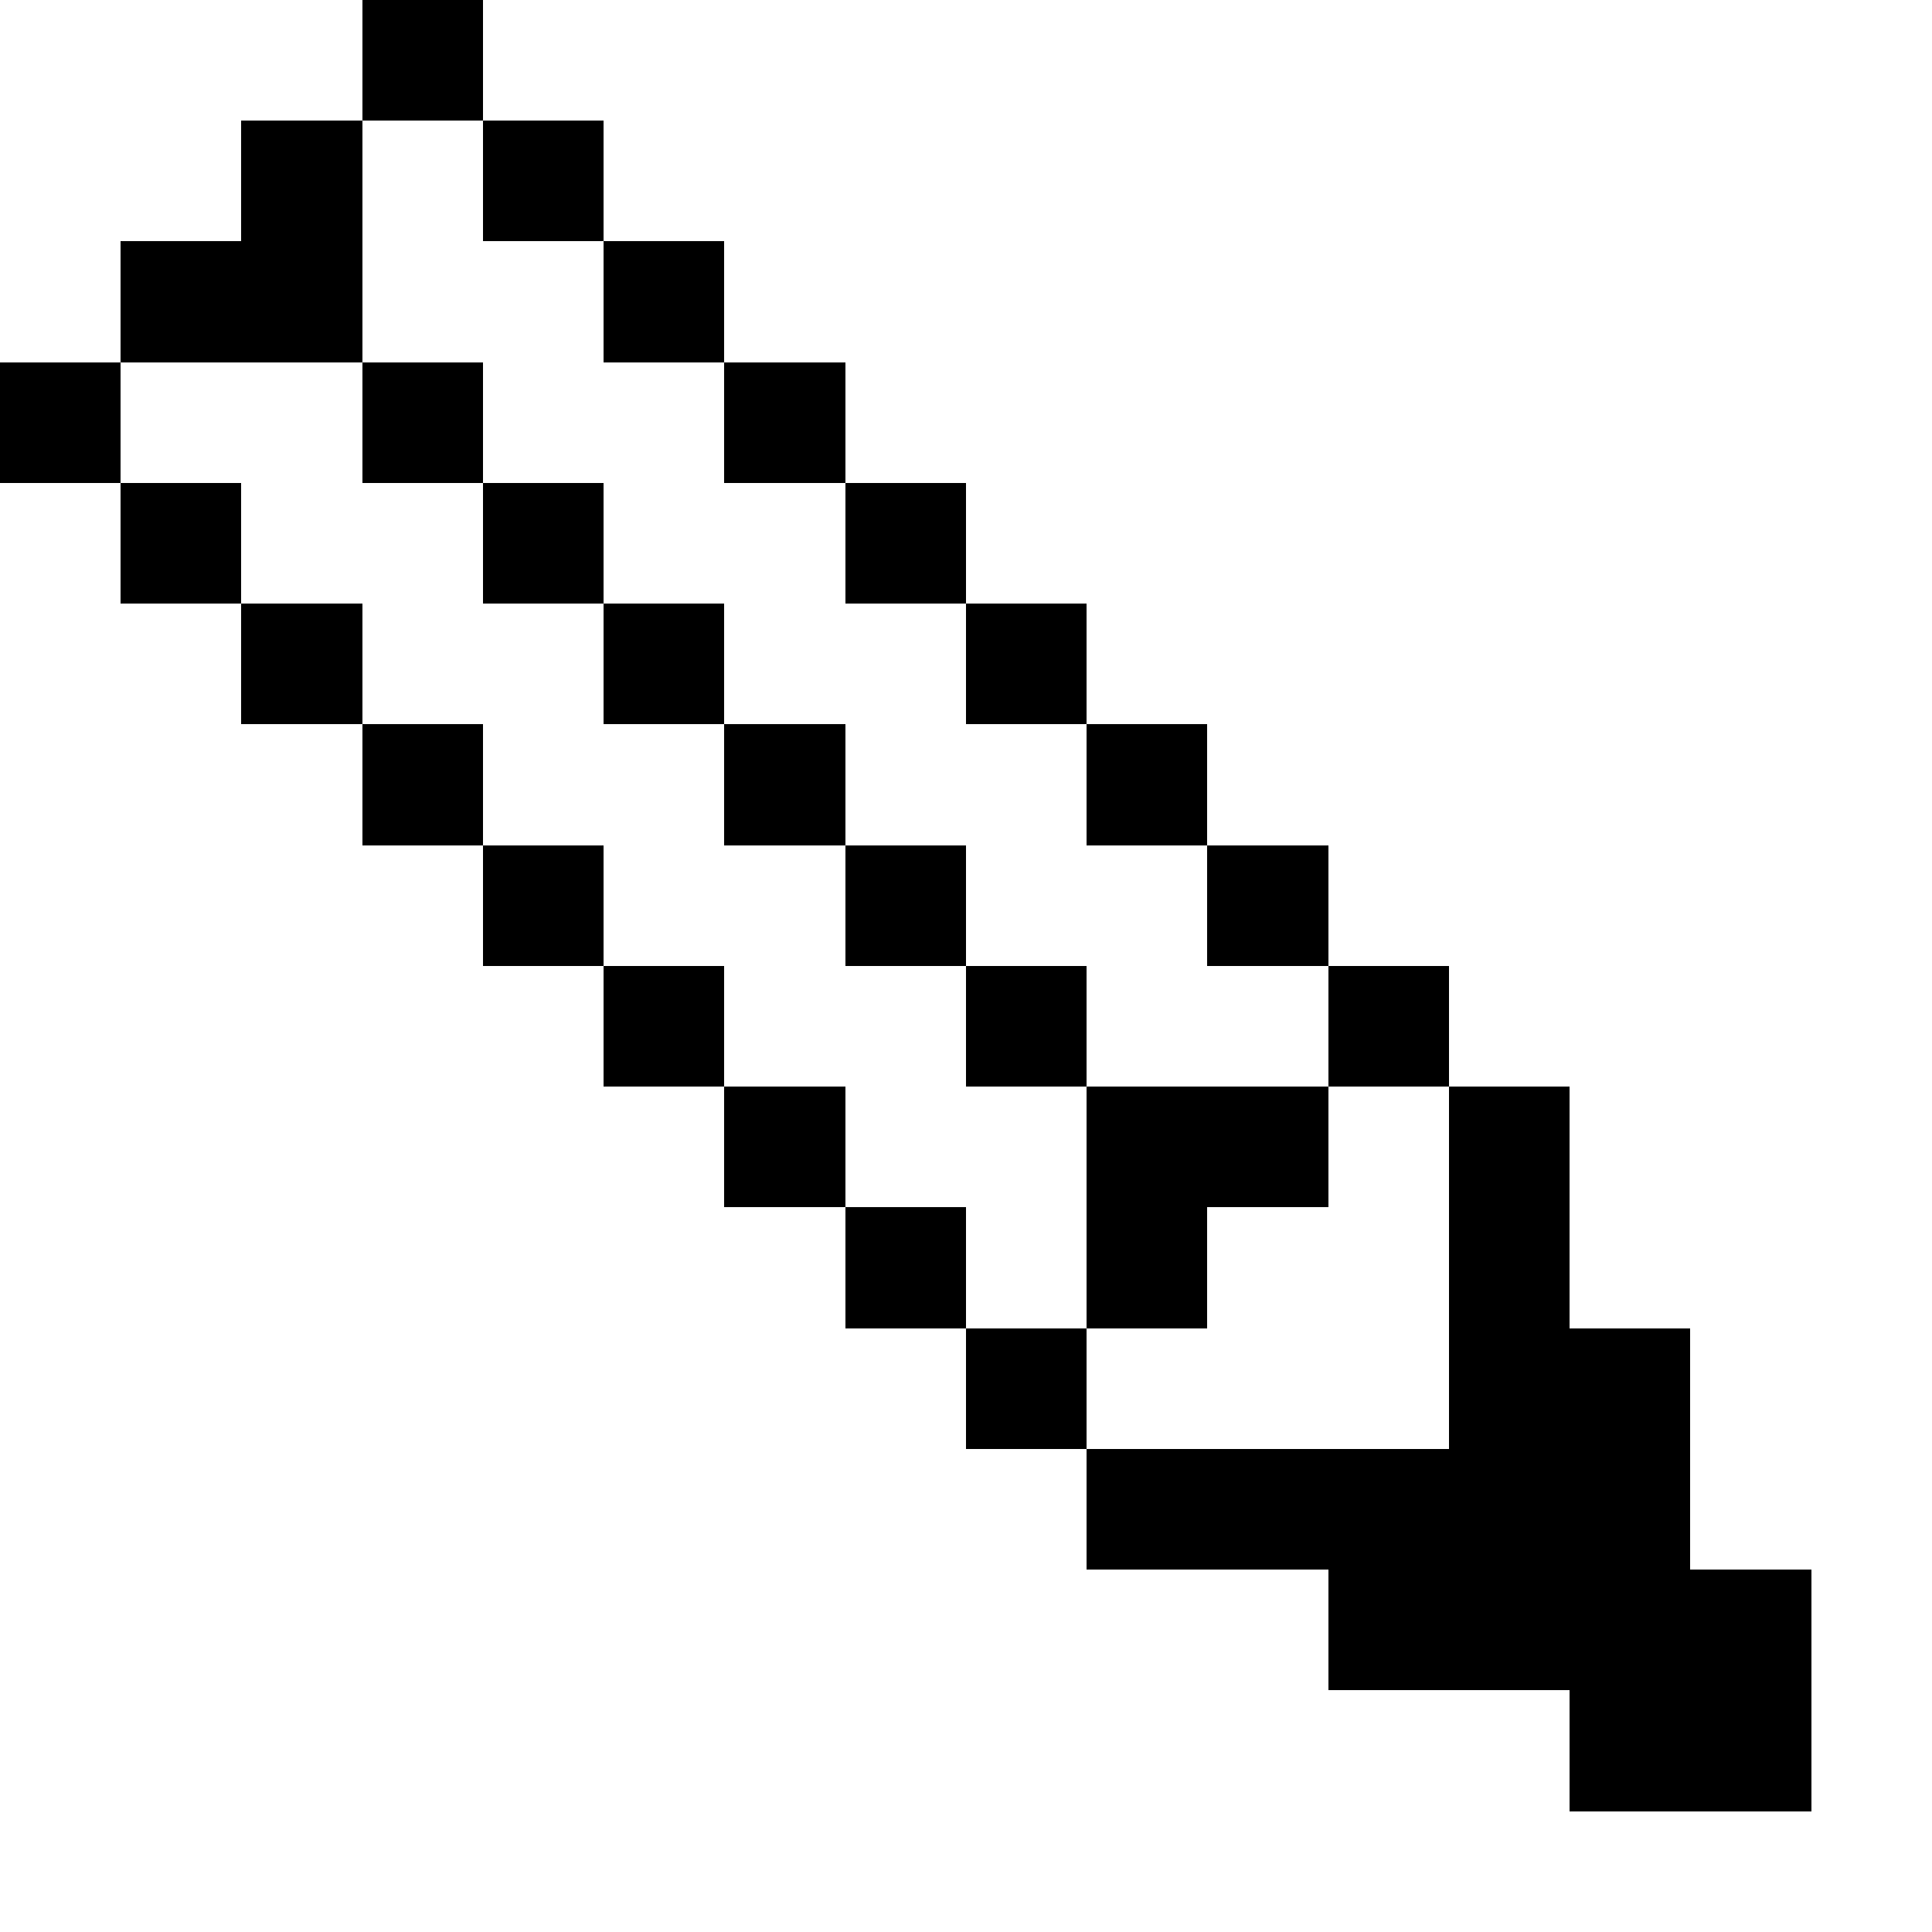
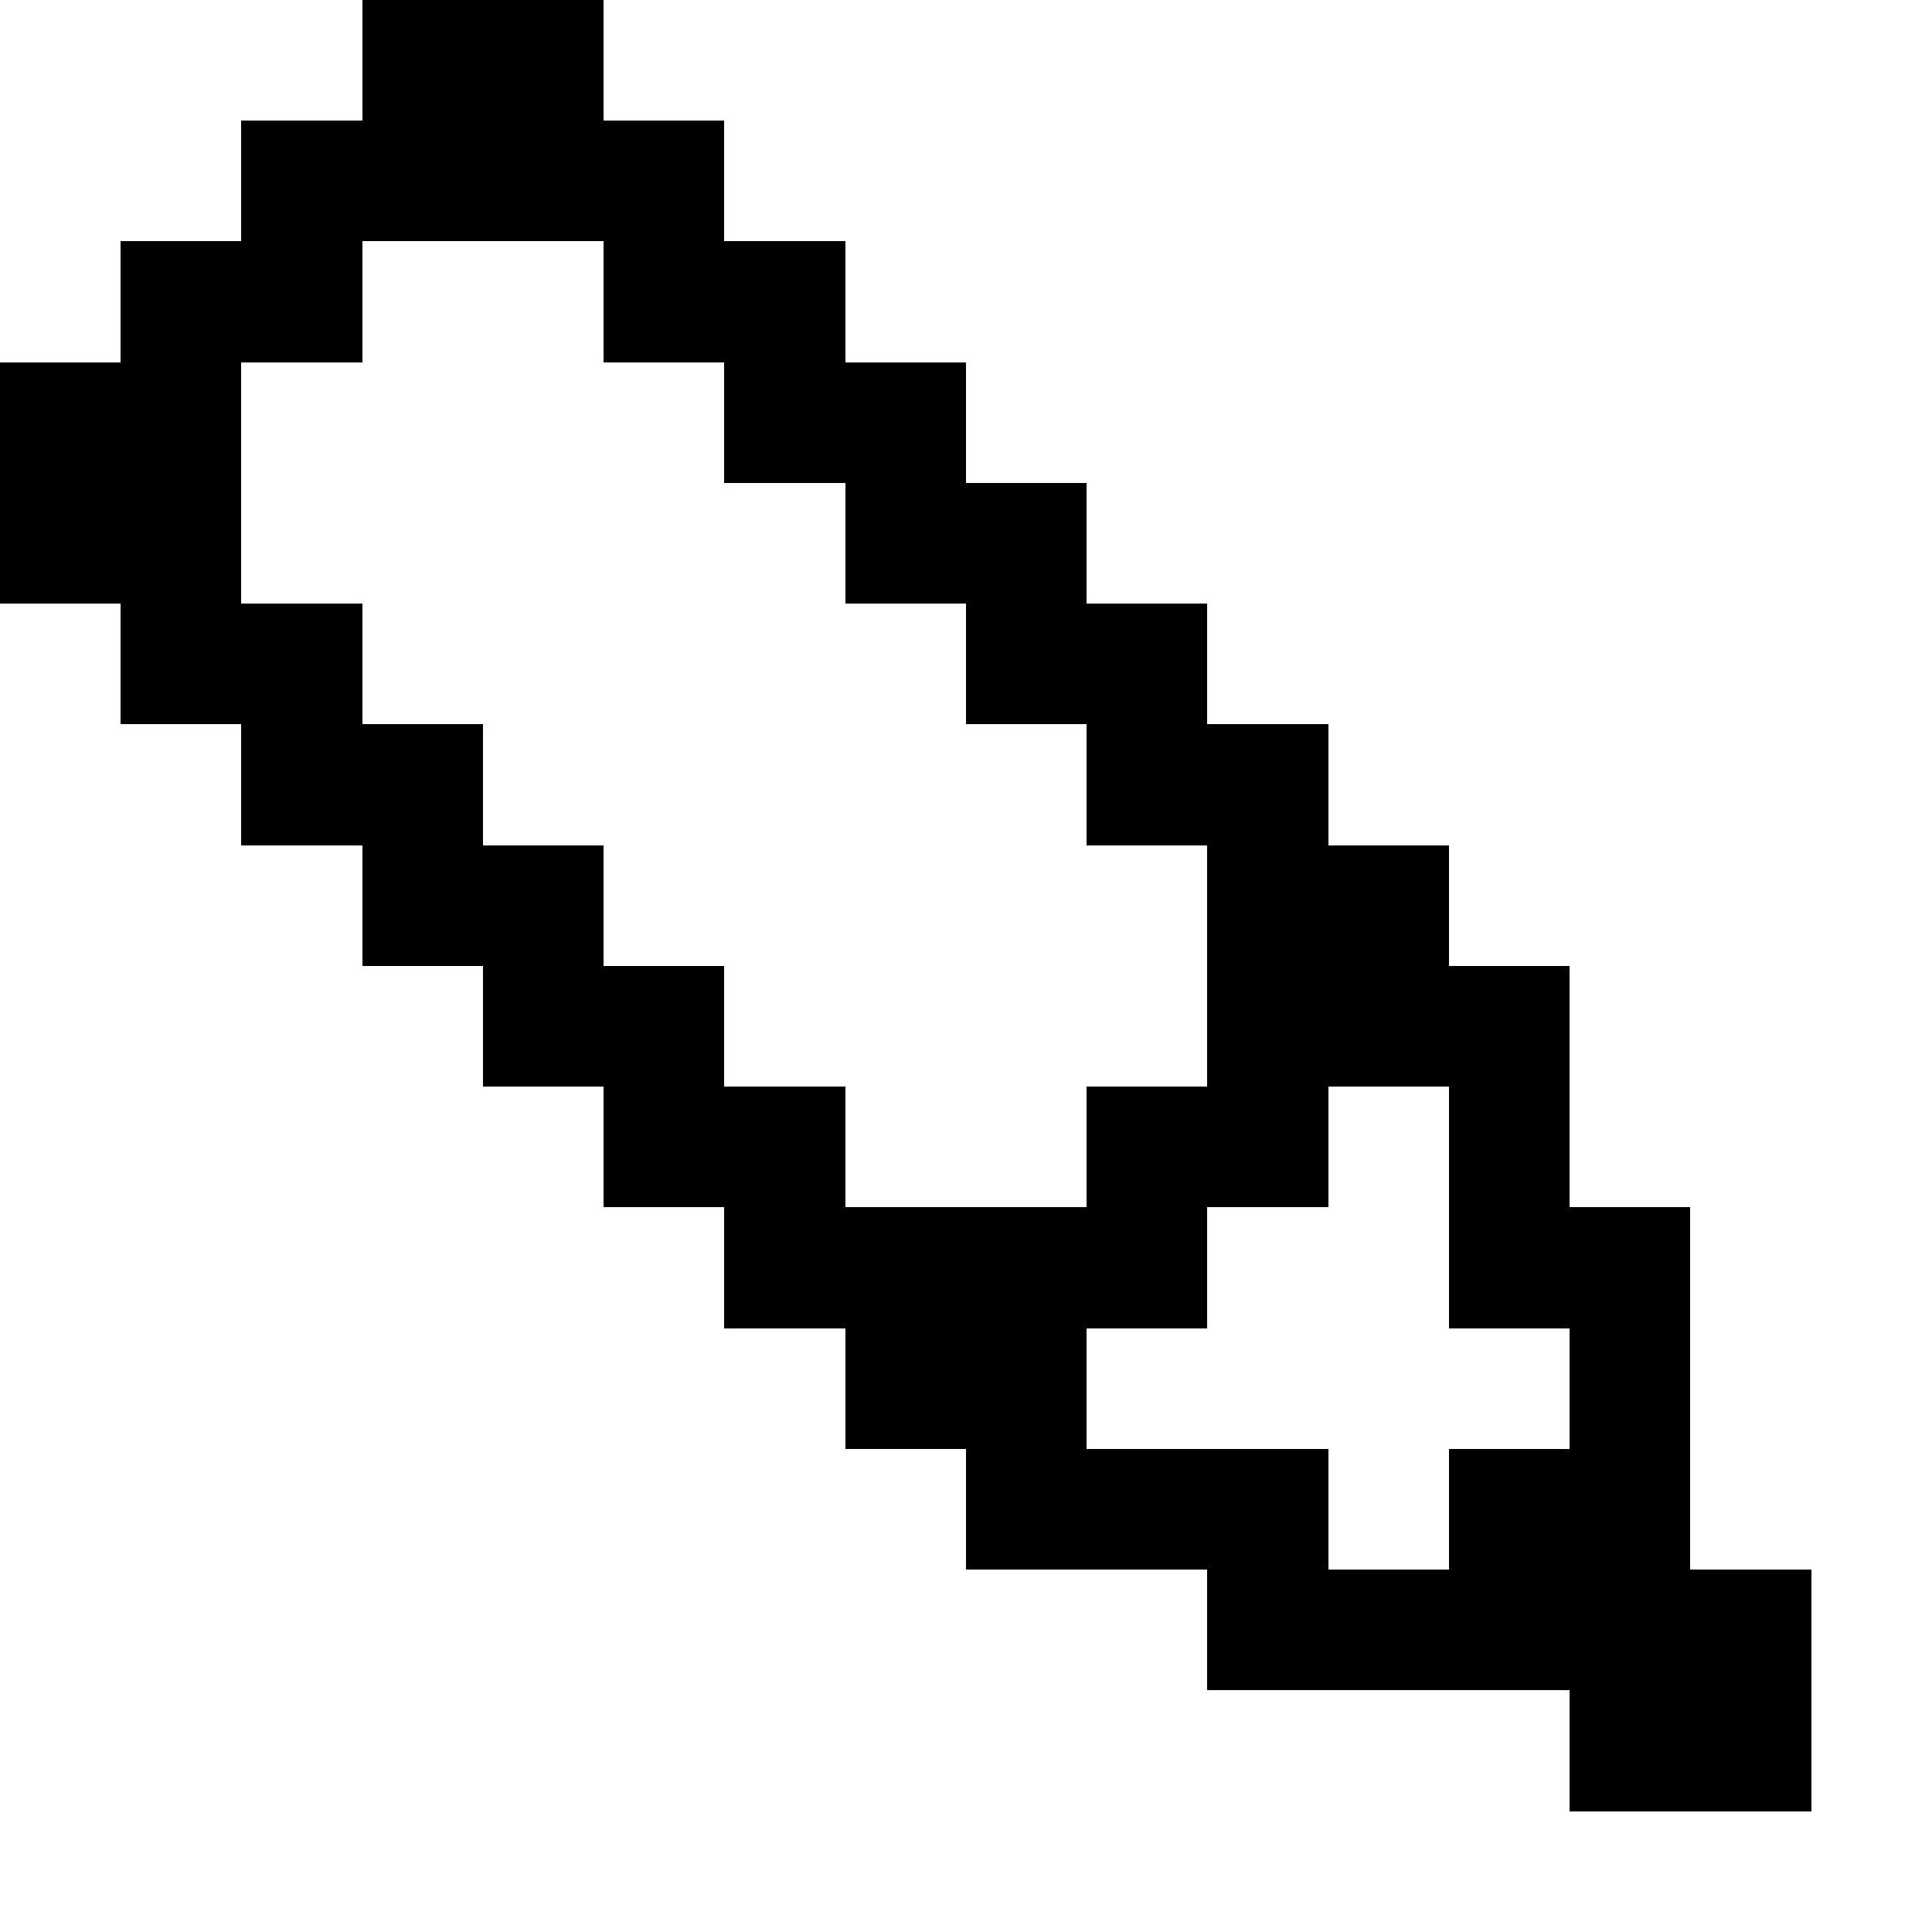
<svg xmlns="http://www.w3.org/2000/svg" version="1.1" width="16" height="16" shape-rendering="crispEdges">
  <rect x="3" y="0" width="1" height="1" fill="#000000" />
+   <rect x="4" y="0" width="1" height="1" fill="#000000" />
  <rect x="2" y="1" width="1" height="1" fill="#000000" />
+   <rect x="3" y="1" width="1" height="1" fill="#000000" />
  <rect x="4" y="1" width="1" height="1" fill="#000000" />
+   <rect x="5" y="1" width="1" height="1" fill="#000000" />
  <rect x="1" y="2" width="1" height="1" fill="#000000" />
  <rect x="2" y="2" width="1" height="1" fill="#000000" />
  <rect x="5" y="2" width="1" height="1" fill="#000000" />
+   <rect x="6" y="2" width="1" height="1" fill="#000000" />
  <rect x="0" y="3" width="1" height="1" fill="#000000" />
-   <rect x="3" y="3" width="1" height="1" fill="#000000" />
+   <rect x="1" y="3" width="1" height="1" fill="#000000" />
  <rect x="6" y="3" width="1" height="1" fill="#000000" />
+   <rect x="7" y="3" width="1" height="1" fill="#000000" />
+   <rect x="0" y="4" width="1" height="1" fill="#000000" />
  <rect x="1" y="4" width="1" height="1" fill="#000000" />
-   <rect x="4" y="4" width="1" height="1" fill="#000000" />
  <rect x="7" y="4" width="1" height="1" fill="#000000" />
+   <rect x="8" y="4" width="1" height="1" fill="#000000" />
+   <rect x="1" y="5" width="1" height="1" fill="#000000" />
  <rect x="2" y="5" width="1" height="1" fill="#000000" />
-   <rect x="5" y="5" width="1" height="1" fill="#000000" />
  <rect x="8" y="5" width="1" height="1" fill="#000000" />
+   <rect x="9" y="5" width="1" height="1" fill="#000000" />
+   <rect x="2" y="6" width="1" height="1" fill="#000000" />
  <rect x="3" y="6" width="1" height="1" fill="#000000" />
-   <rect x="6" y="6" width="1" height="1" fill="#000000" />
  <rect x="9" y="6" width="1" height="1" fill="#000000" />
+   <rect x="10" y="6" width="1" height="1" fill="#000000" />
+   <rect x="3" y="7" width="1" height="1" fill="#000000" />
  <rect x="4" y="7" width="1" height="1" fill="#000000" />
-   <rect x="7" y="7" width="1" height="1" fill="#000000" />
  <rect x="10" y="7" width="1" height="1" fill="#000000" />
+   <rect x="11" y="7" width="1" height="1" fill="#000000" />
+   <rect x="4" y="8" width="1" height="1" fill="#000000" />
  <rect x="5" y="8" width="1" height="1" fill="#000000" />
-   <rect x="8" y="8" width="1" height="1" fill="#000000" />
+   <rect x="10" y="8" width="1" height="1" fill="#000000" />
  <rect x="11" y="8" width="1" height="1" fill="#000000" />
+   <rect x="12" y="8" width="1" height="1" fill="#000000" />
+   <rect x="5" y="9" width="1" height="1" fill="#000000" />
  <rect x="6" y="9" width="1" height="1" fill="#000000" />
  <rect x="9" y="9" width="1" height="1" fill="#000000" />
  <rect x="10" y="9" width="1" height="1" fill="#000000" />
  <rect x="12" y="9" width="1" height="1" fill="#000000" />
+   <rect x="6" y="10" width="1" height="1" fill="#000000" />
  <rect x="7" y="10" width="1" height="1" fill="#000000" />
+   <rect x="8" y="10" width="1" height="1" fill="#000000" />
  <rect x="9" y="10" width="1" height="1" fill="#000000" />
  <rect x="12" y="10" width="1" height="1" fill="#000000" />
+   <rect x="13" y="10" width="1" height="1" fill="#000000" />
+   <rect x="7" y="11" width="1" height="1" fill="#000000" />
  <rect x="8" y="11" width="1" height="1" fill="#000000" />
-   <rect x="12" y="11" width="1" height="1" fill="#000000" />
  <rect x="13" y="11" width="1" height="1" fill="#000000" />
+   <rect x="8" y="12" width="1" height="1" fill="#000000" />
  <rect x="9" y="12" width="1" height="1" fill="#000000" />
  <rect x="10" y="12" width="1" height="1" fill="#000000" />
-   <rect x="11" y="12" width="1" height="1" fill="#000000" />
  <rect x="12" y="12" width="1" height="1" fill="#000000" />
  <rect x="13" y="12" width="1" height="1" fill="#000000" />
+   <rect x="10" y="13" width="1" height="1" fill="#000000" />
  <rect x="11" y="13" width="1" height="1" fill="#000000" />
  <rect x="12" y="13" width="1" height="1" fill="#000000" />
  <rect x="13" y="13" width="1" height="1" fill="#000000" />
  <rect x="14" y="13" width="1" height="1" fill="#000000" />
  <rect x="13" y="14" width="1" height="1" fill="#000000" />
  <rect x="14" y="14" width="1" height="1" fill="#000000" />
</svg>
